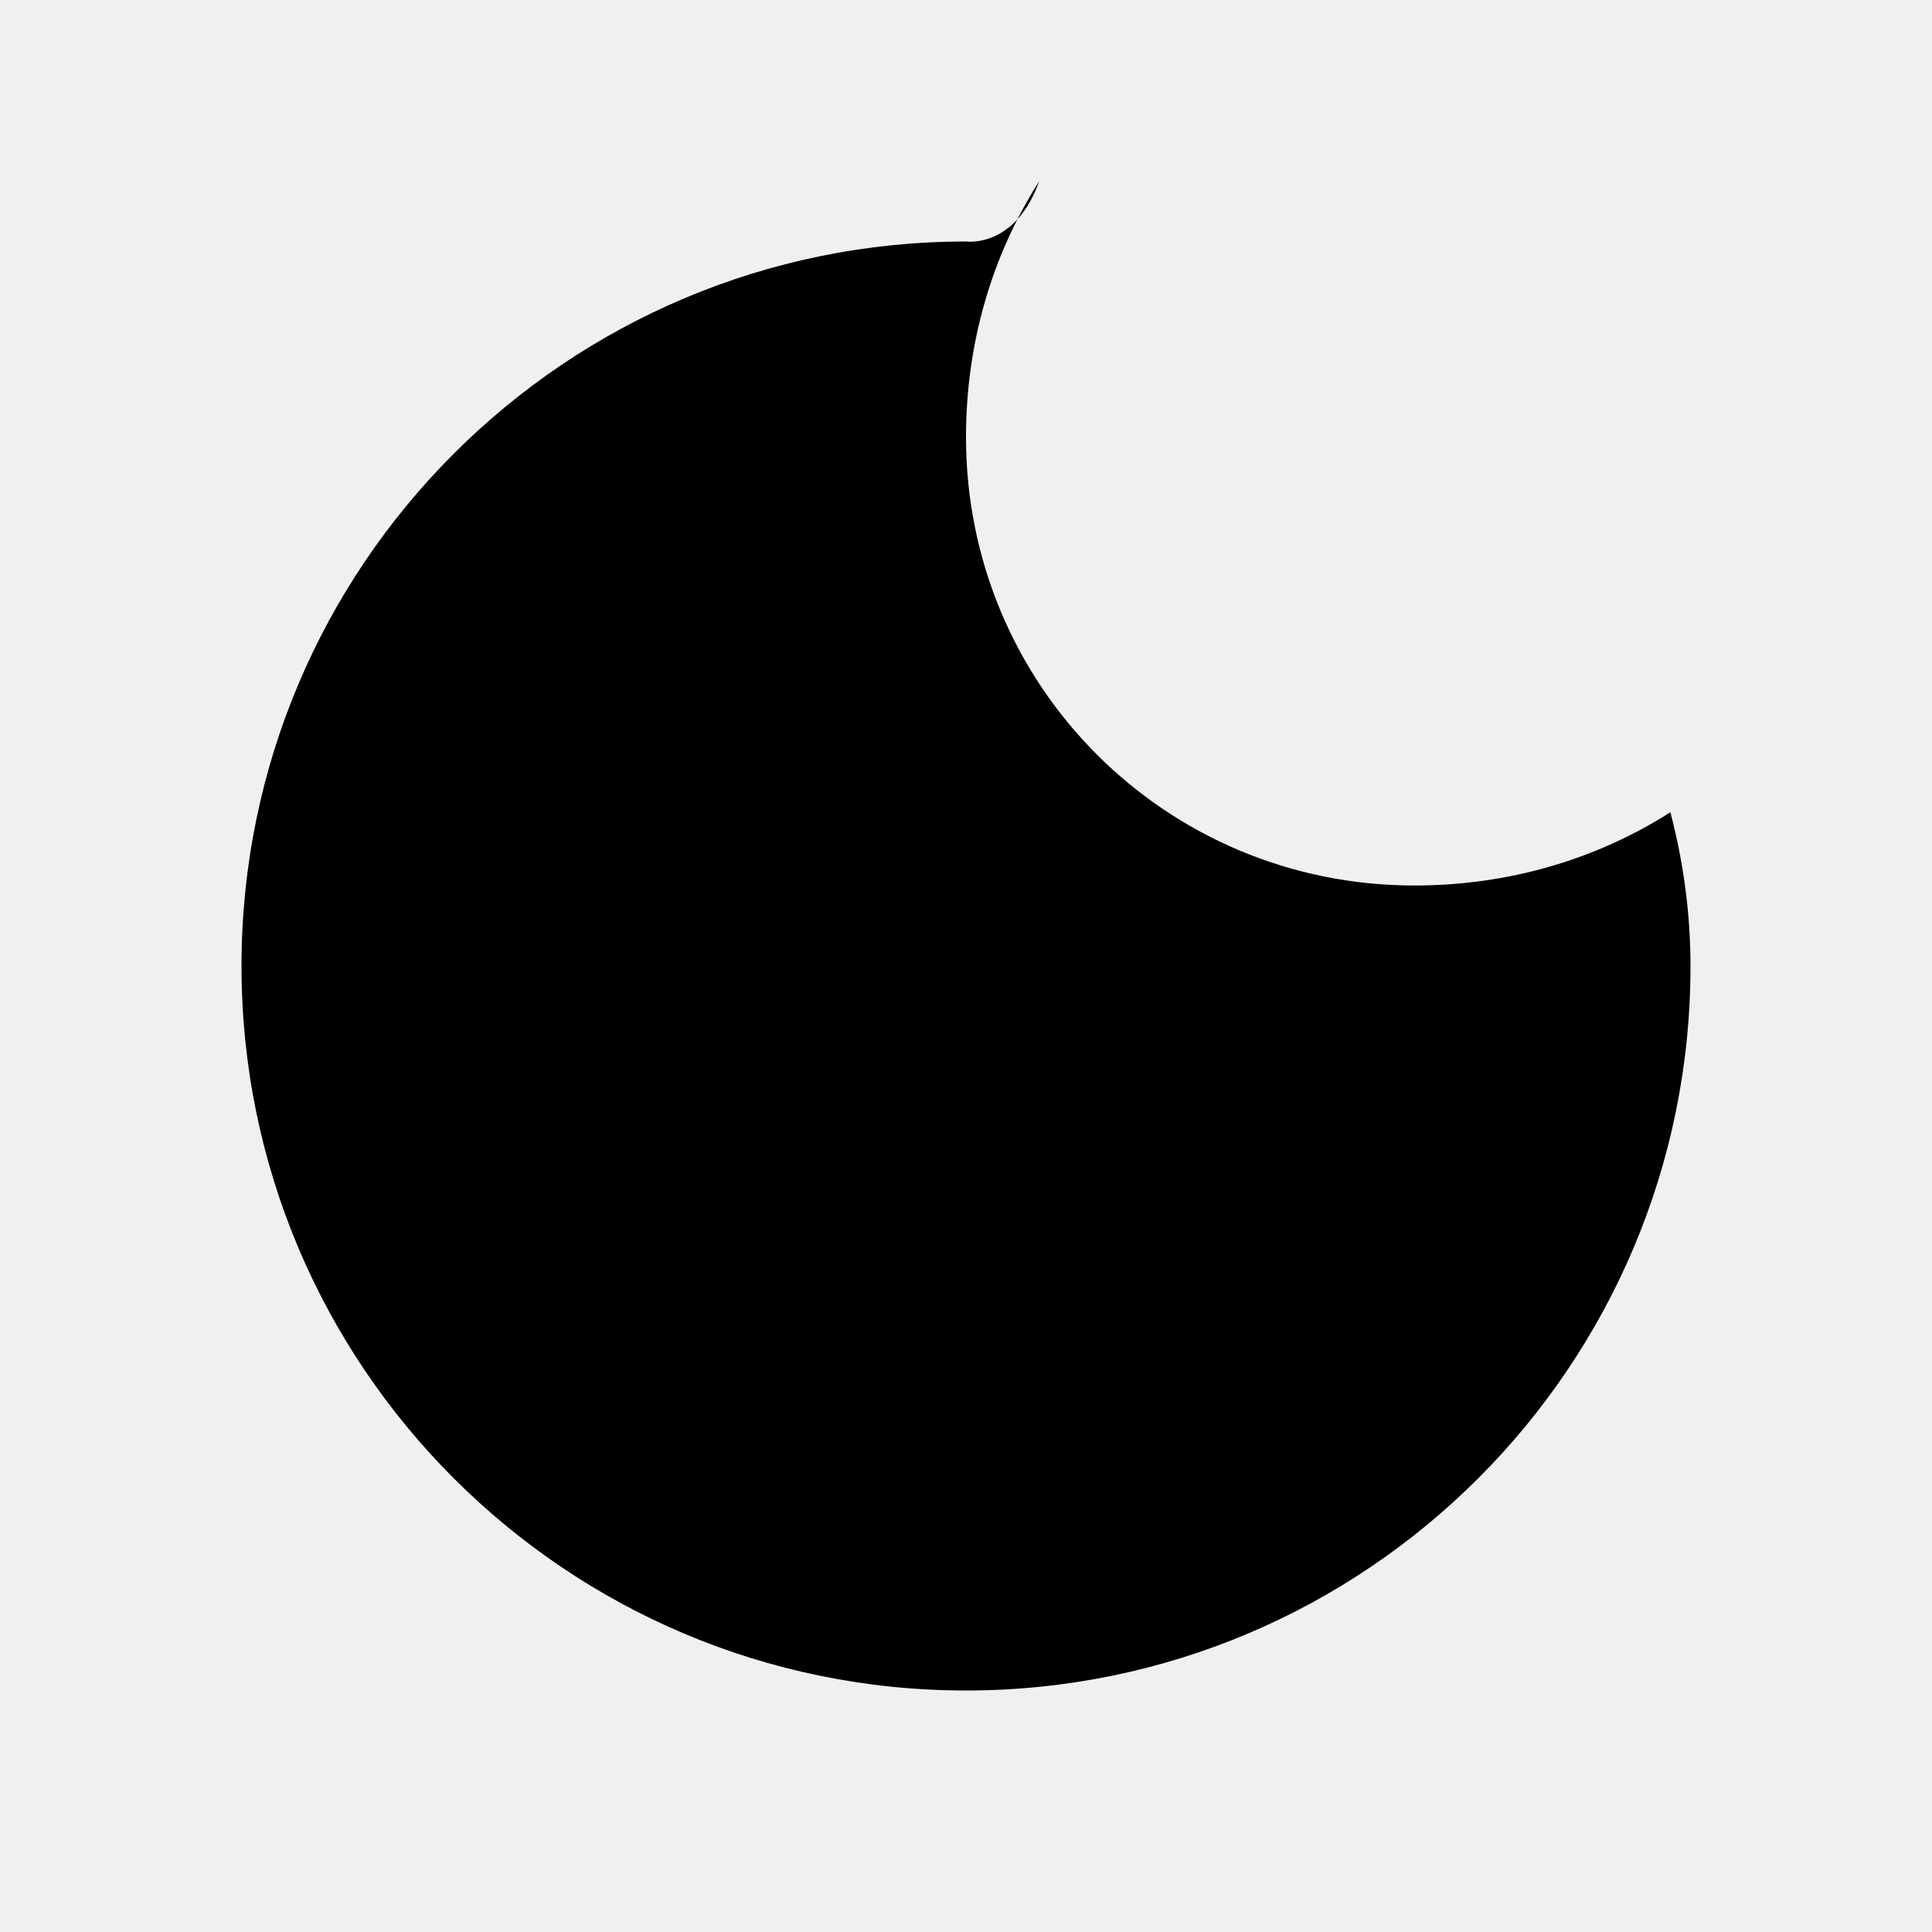
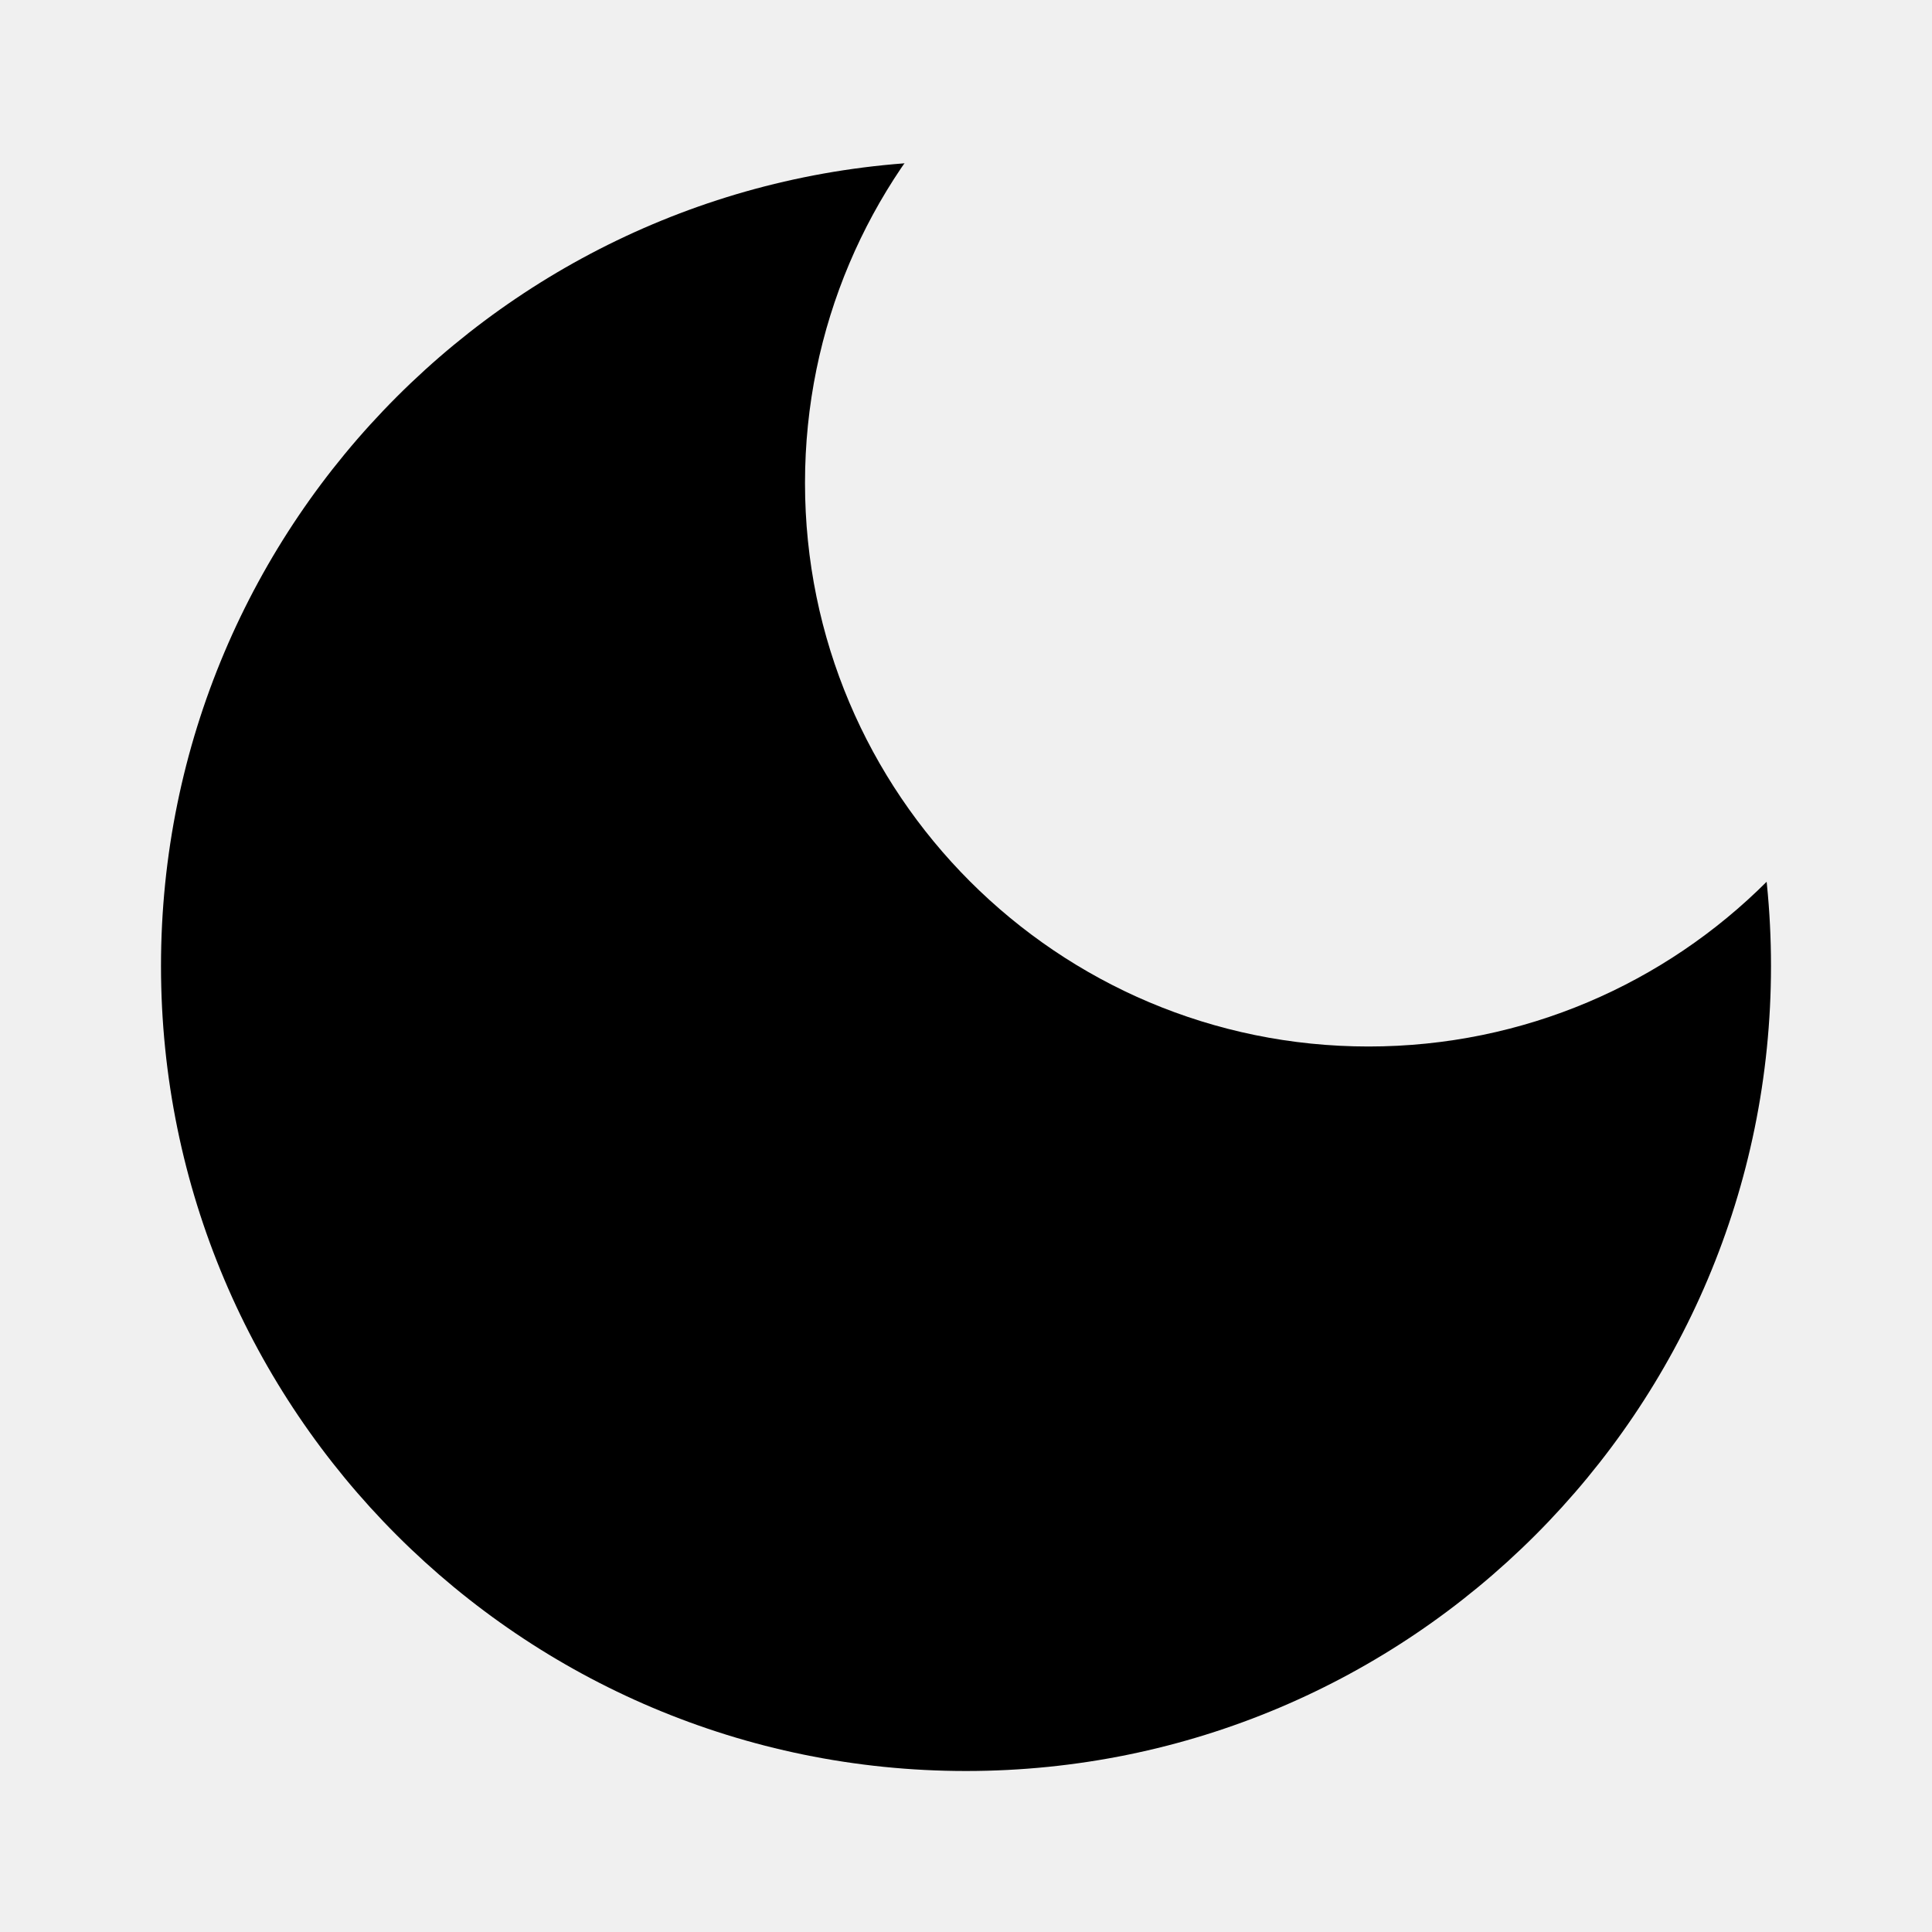
<svg xmlns="http://www.w3.org/2000/svg" viewBox="0 0 24 24">
-   <path d="M12 3C7.03 3 3 7.03 3 12C3 16.97 7.03 21 12 21C16.97 21 21 16.97 21 12C21 11.34 20.91 10.7 20.75 10.09C19.84 10.67 18.75 11 17.57 11C14.48 11 12 8.52 12 5.43C12 4.25 12.33 3.16 12.91 2.25C12.61 3.09 12 3 12 3z" fill-rule="evenodd" />
+   <defs>
+     <mask id="crescent">
+       <rect width="24" height="24" fill="white" />
+       <circle cx="17" cy="6" r="7" fill="black" />
+     </mask>
+   </defs>
+   <circle cx="12" cy="12" r="10" fill="currentColor" mask="url(#crescent)" />
</svg>
